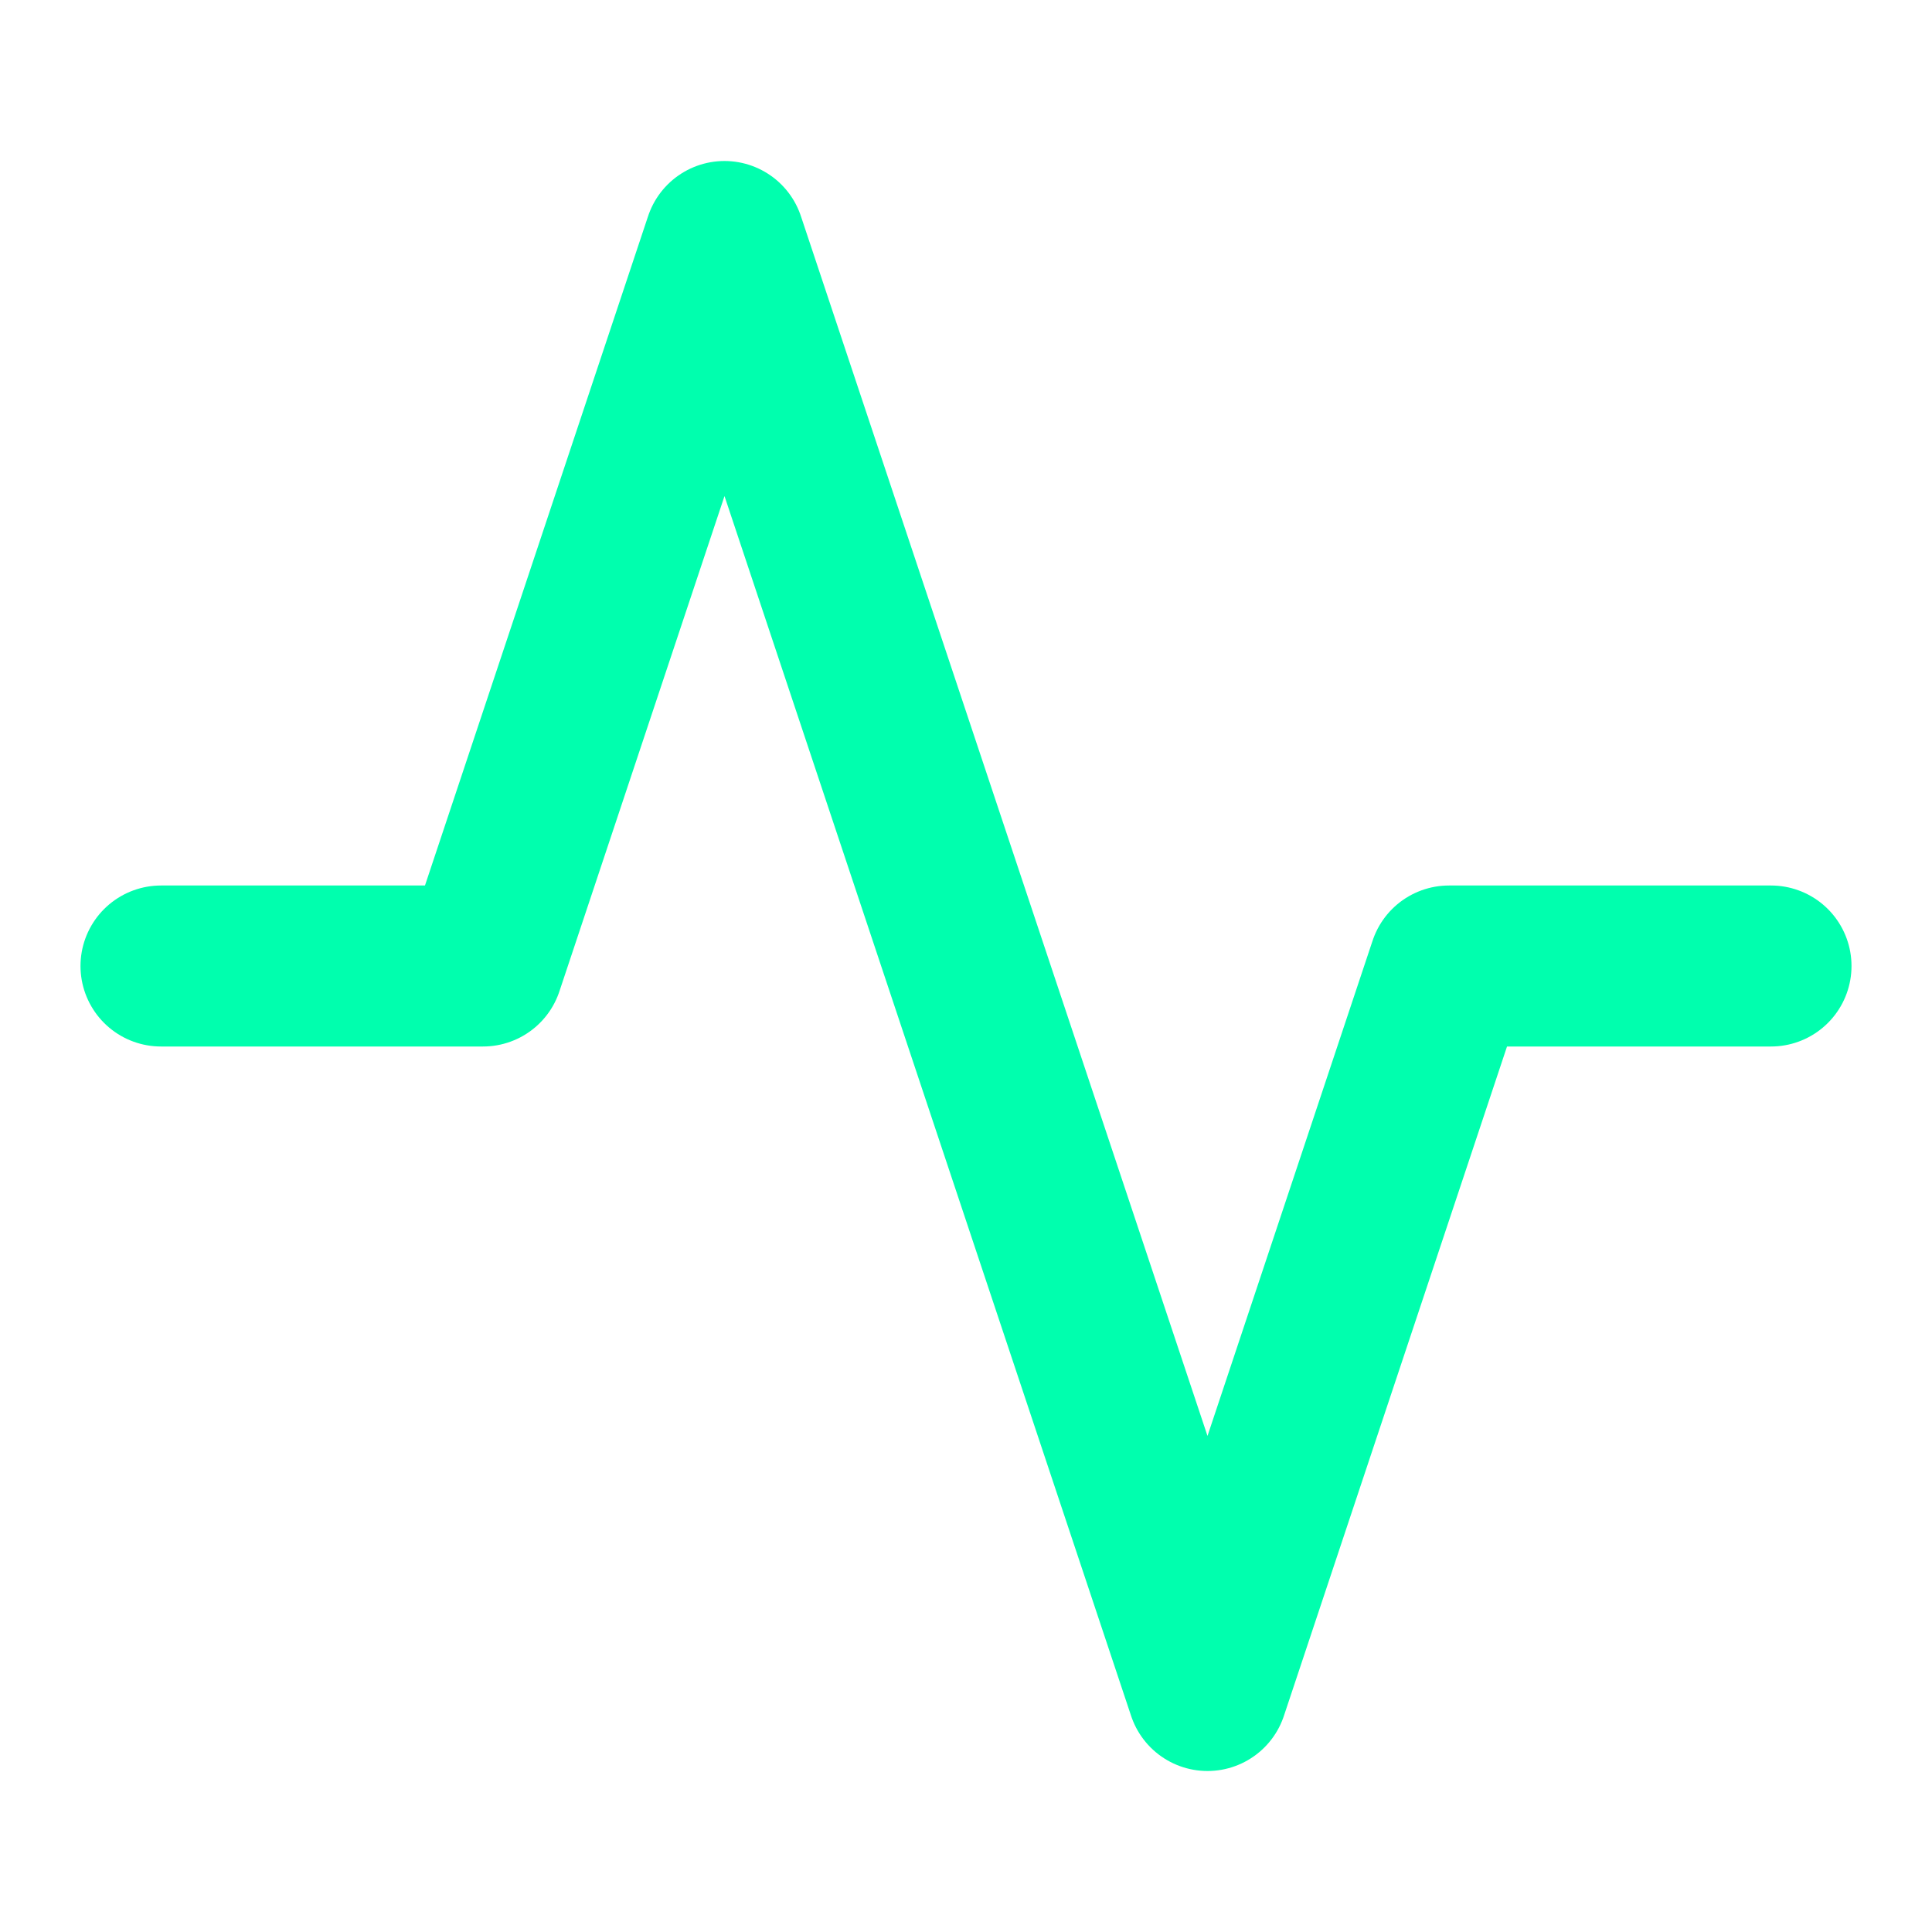
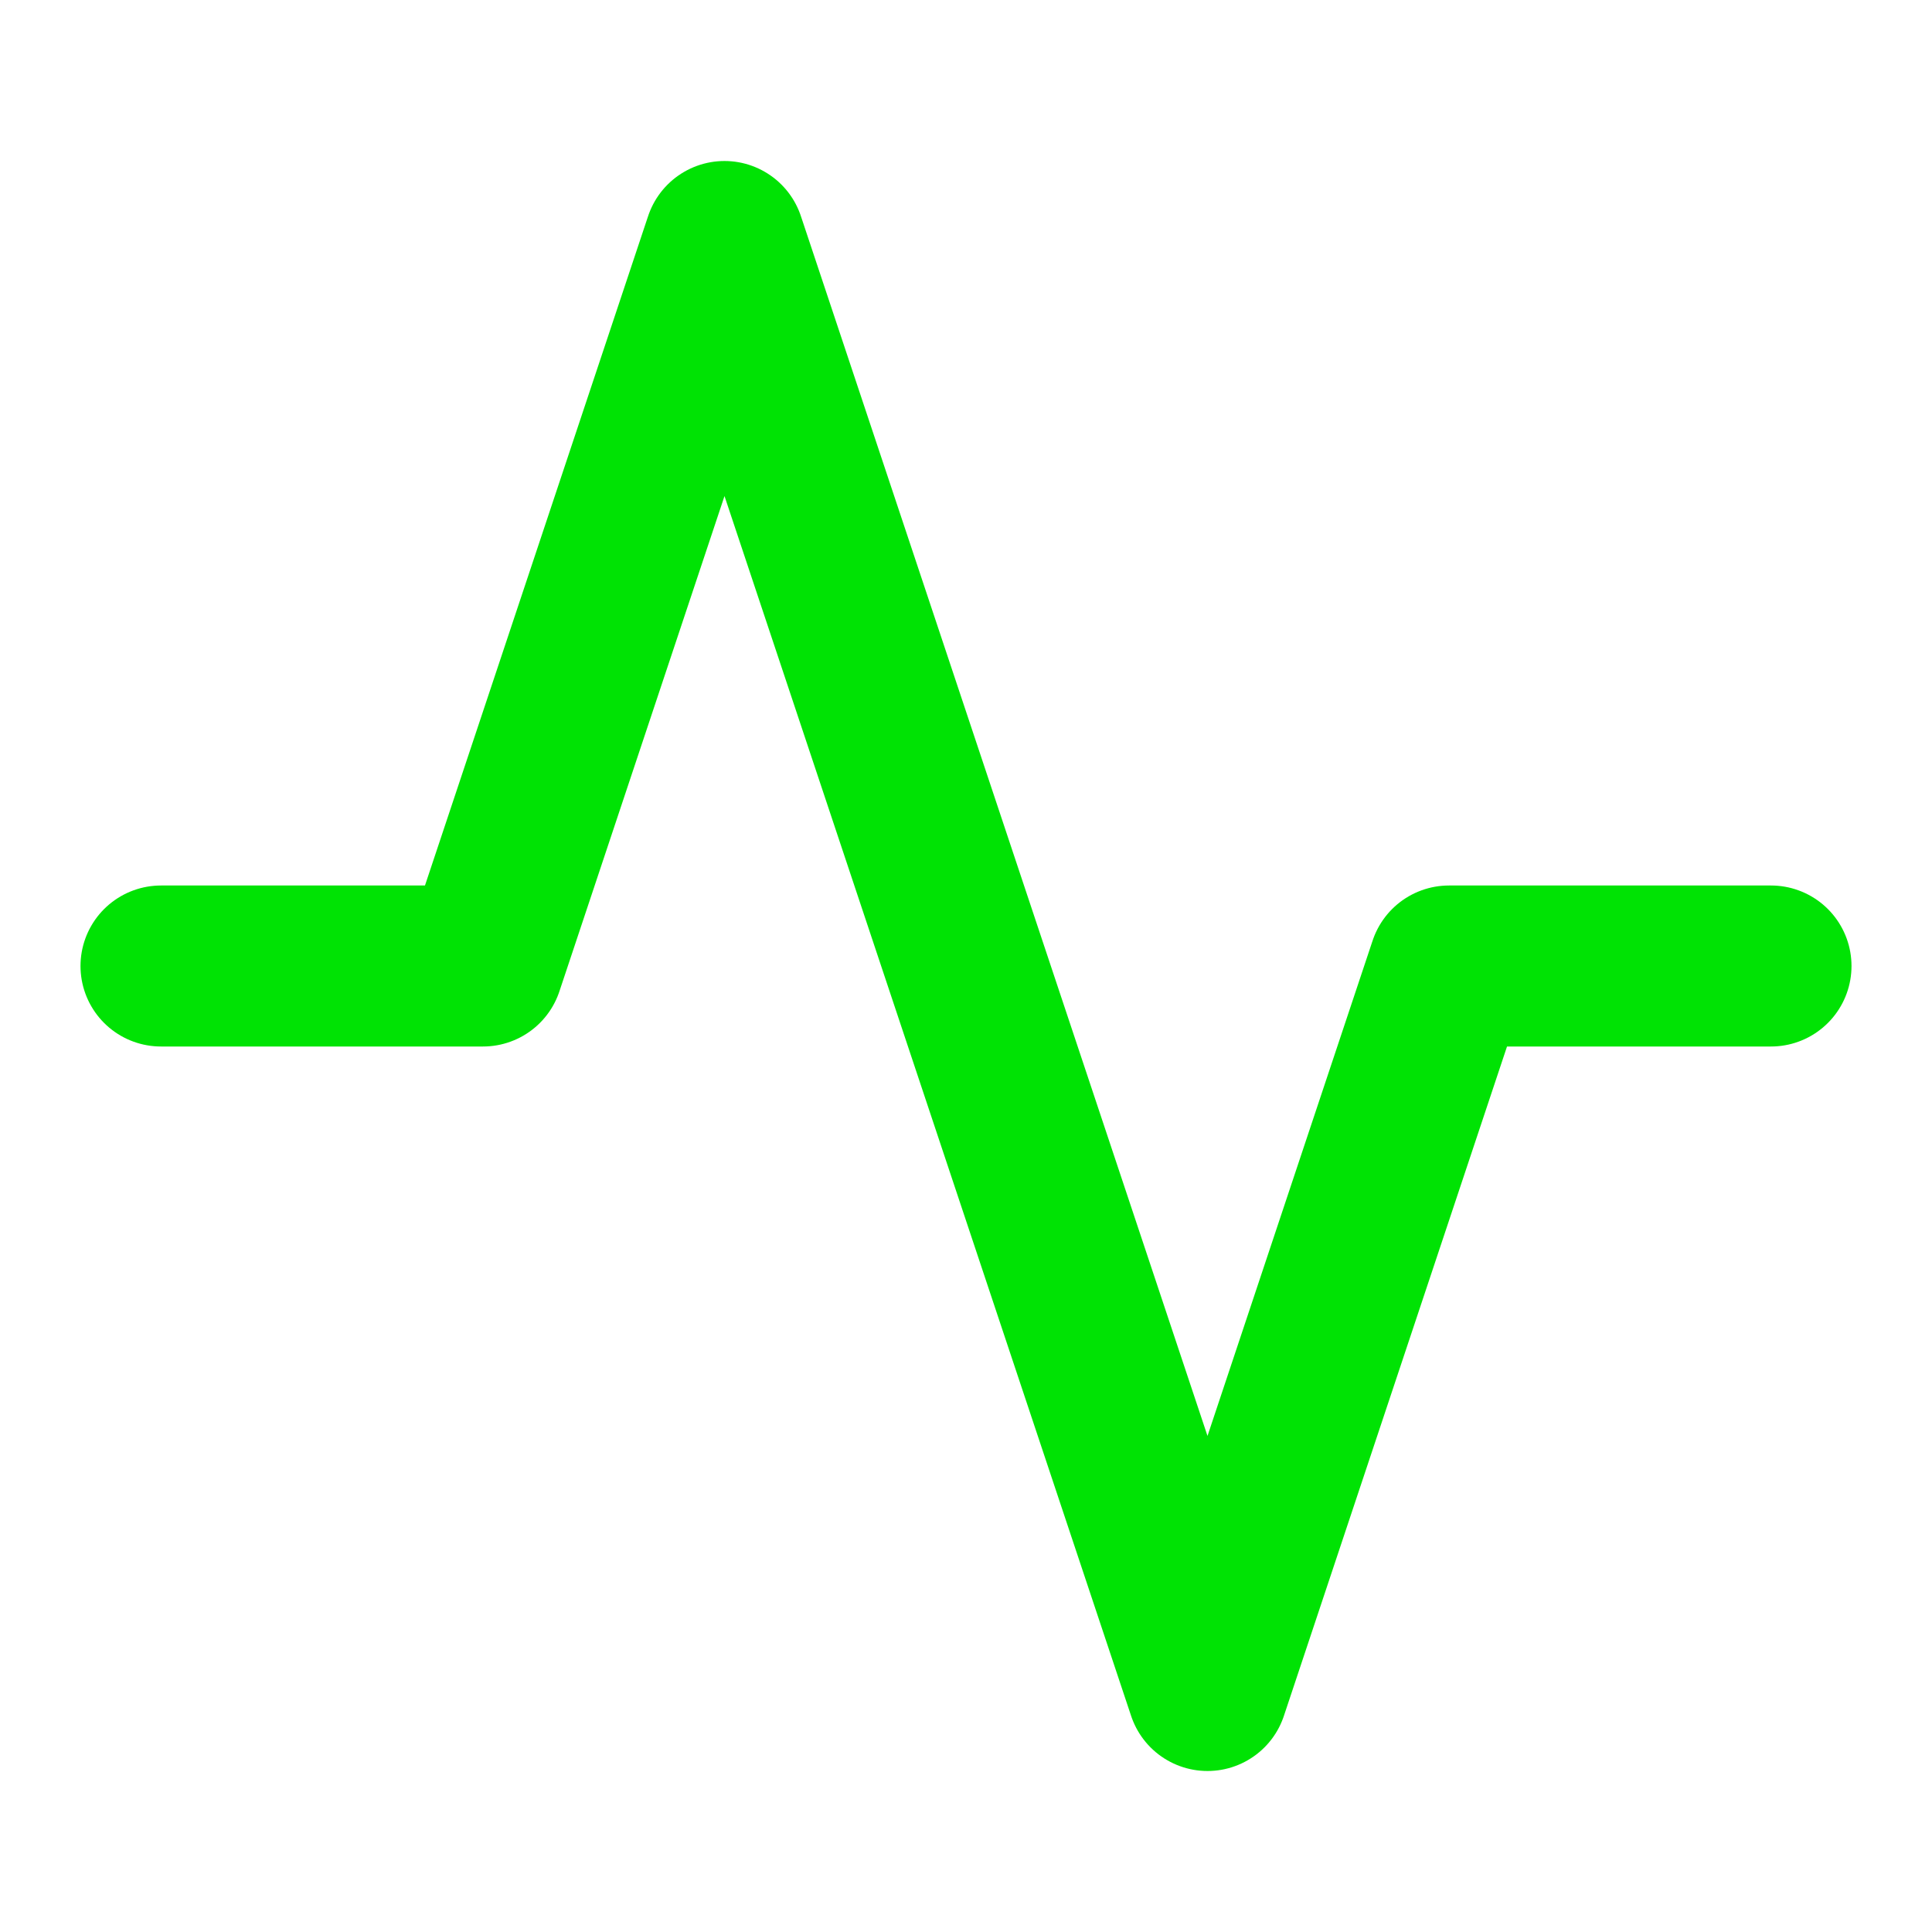
- <svg xmlns="http://www.w3.org/2000/svg" width="24" height="24" viewBox="0 0 24 24" fill="none" stroke="#00ffae" stroke-width="2" stroke-linecap="round" stroke-linejoin="round" class="feather feather-activity">
+ <svg xmlns="http://www.w3.org/2000/svg" width="24" height="24" viewBox="0 0 24 24" fill="none" stroke="#00e304" stroke-width="2" stroke-linecap="round" stroke-linejoin="round" class="feather feather-activity">
  <polyline points="22 12 18 12 15 21 9 3 6 12 2 12" />
</svg>
